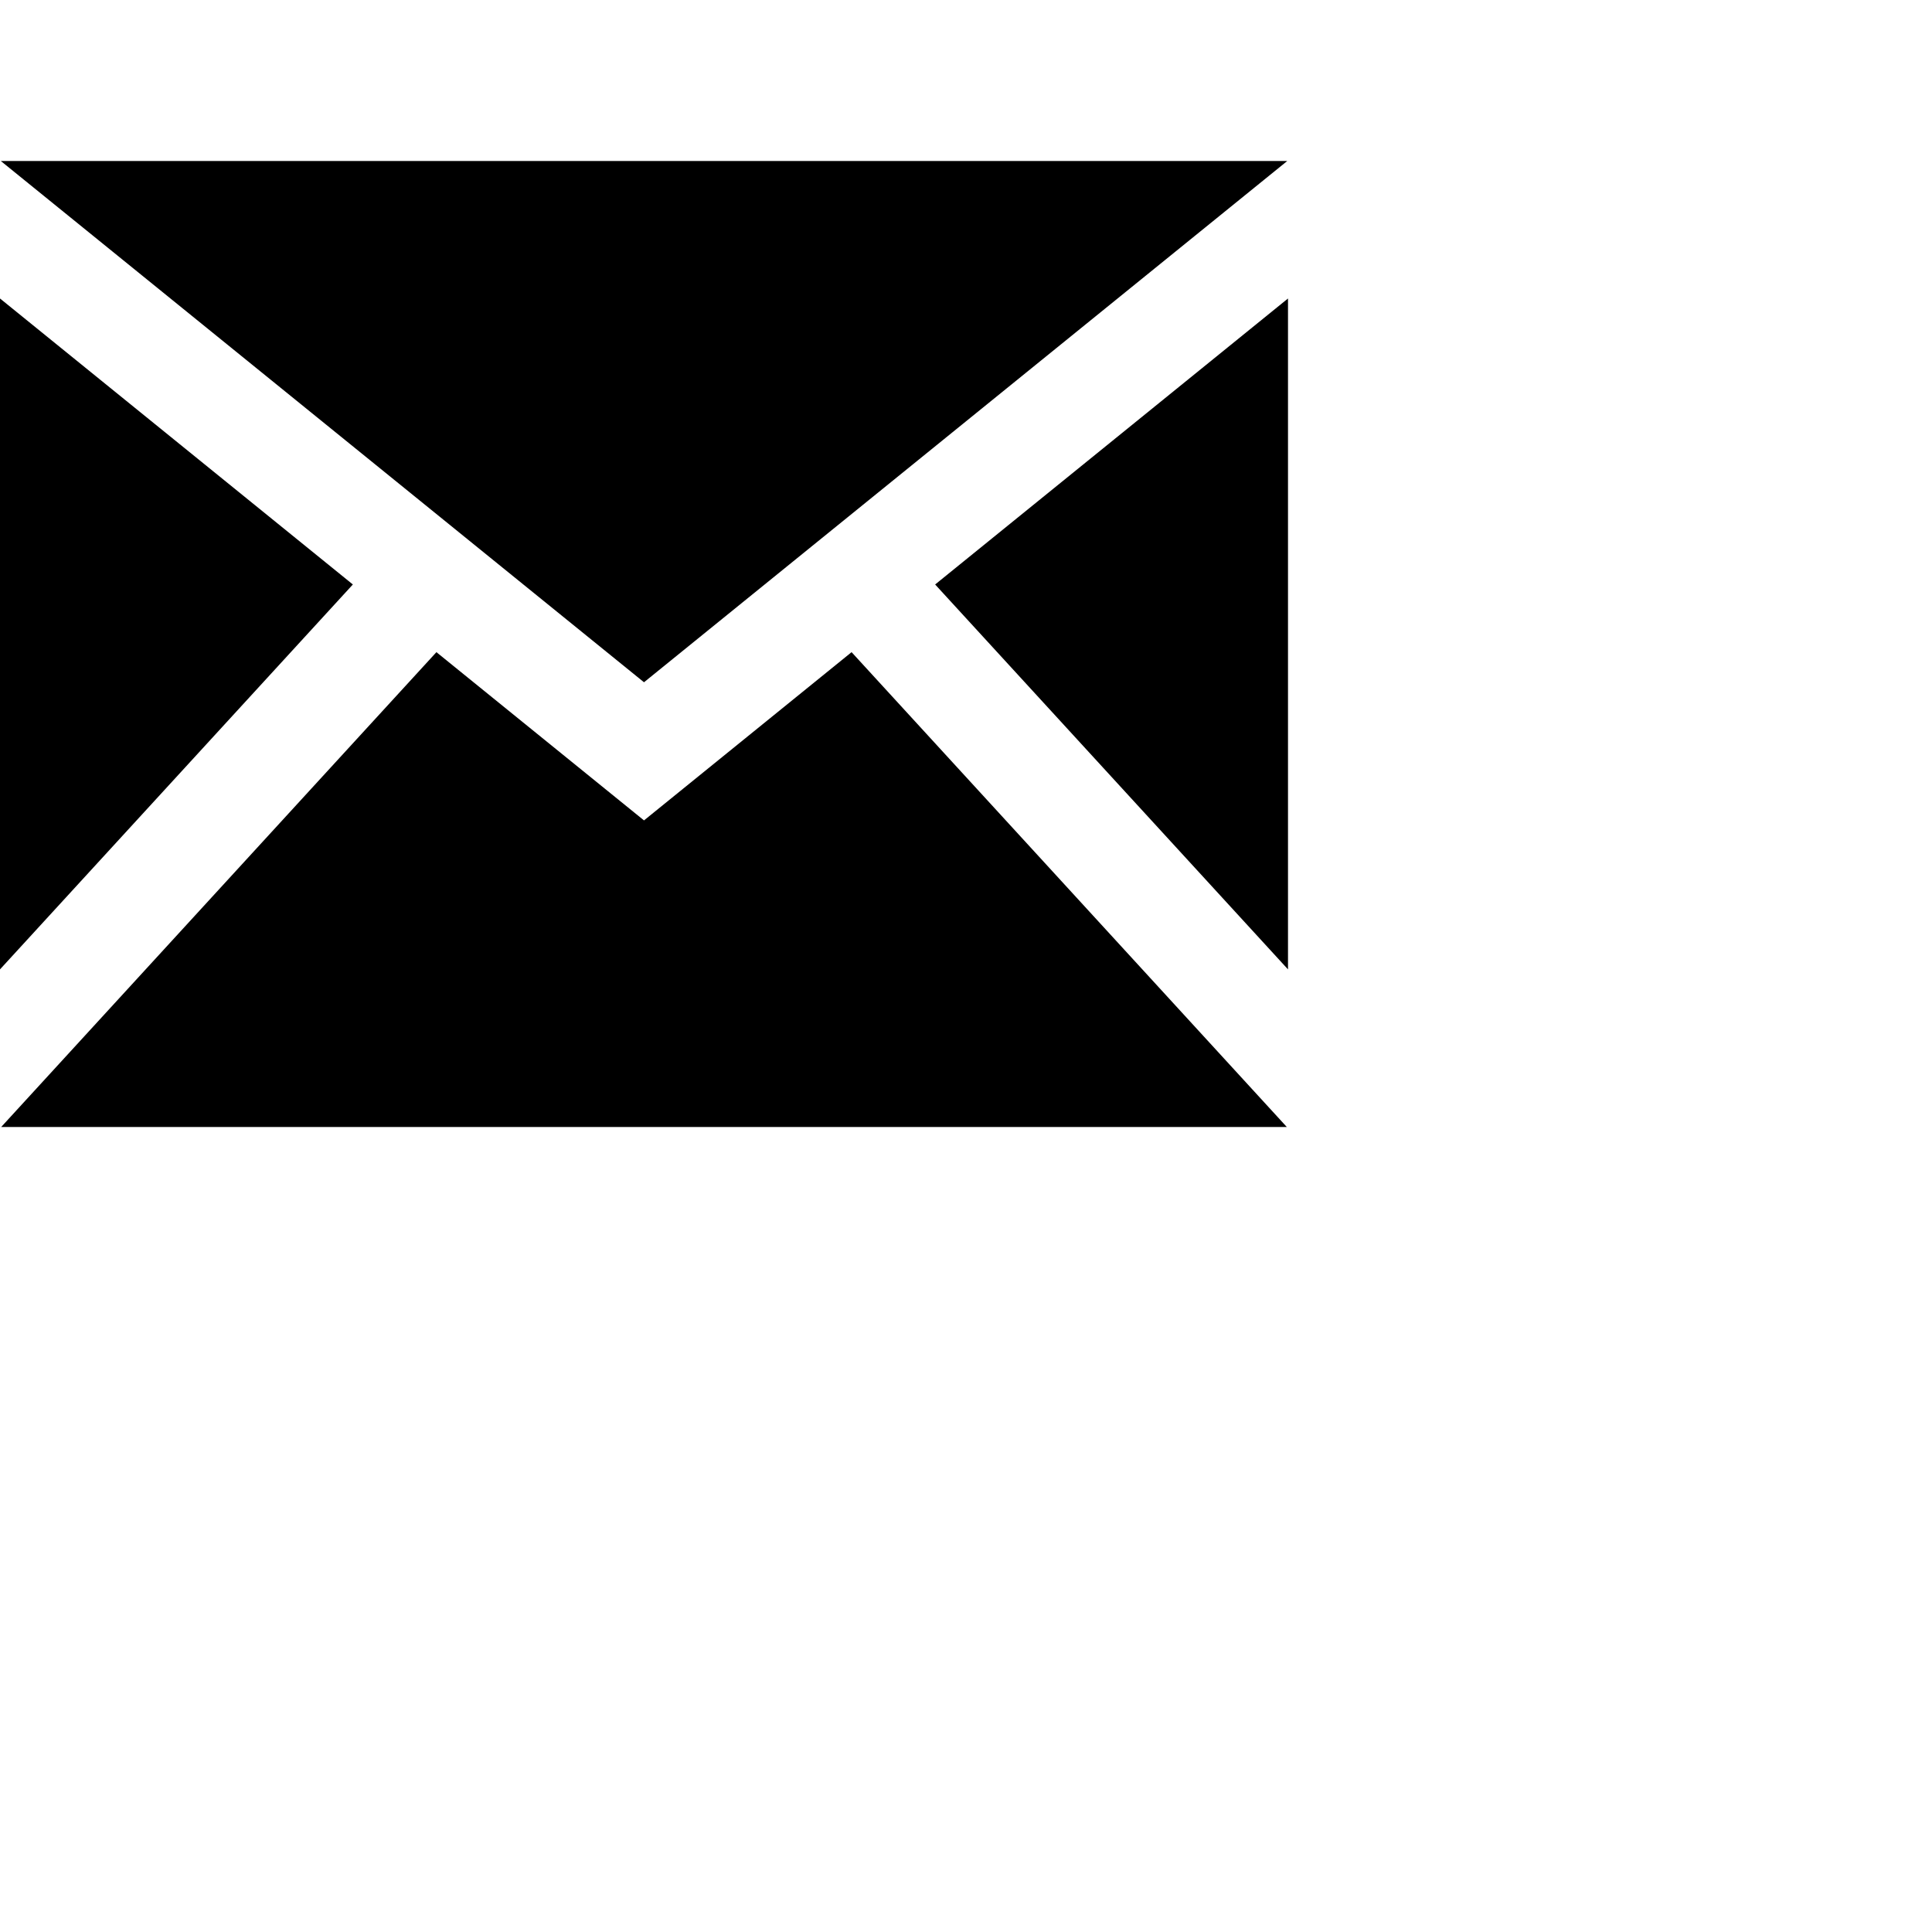
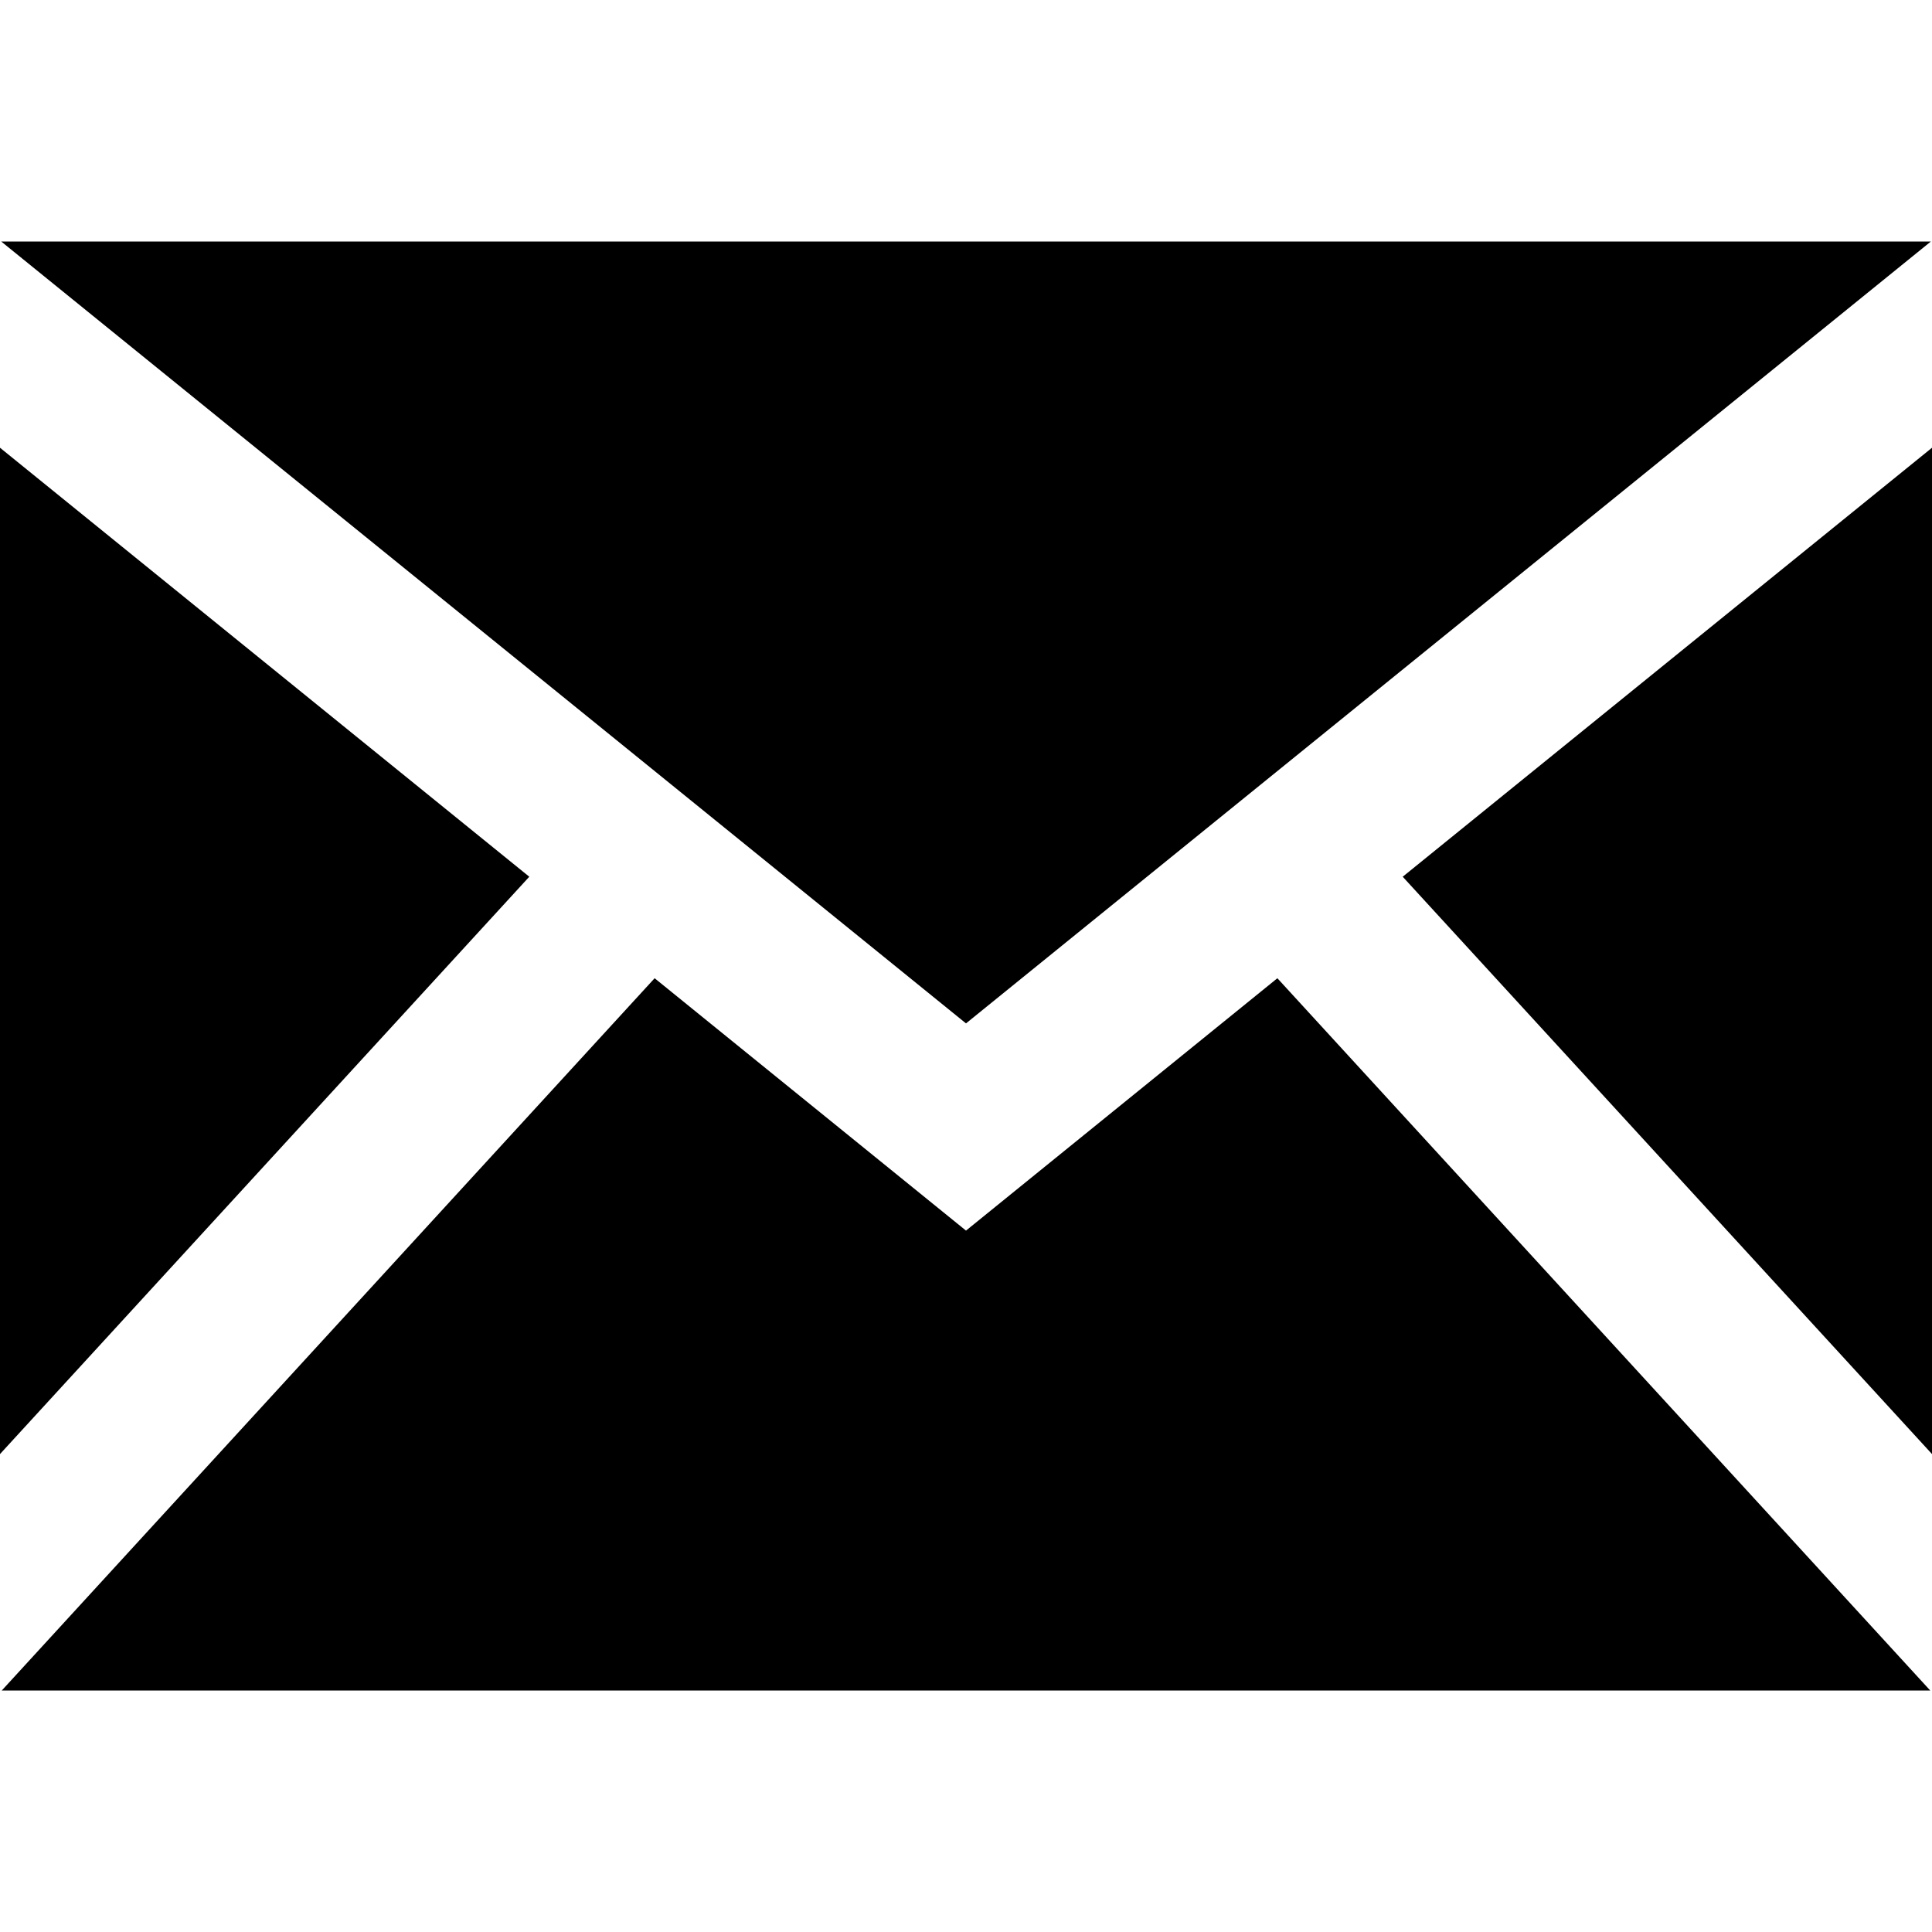
- <svg xmlns="http://www.w3.org/2000/svg" width="36" height="36" viewBox="0 0 36 36">
+ <svg xmlns="http://www.w3.org/2000/svg" viewBox="0 0 24 24">
  <path d="M12 12.713l-11.985-9.713h23.971l-11.986 9.713zm-5.425-1.822l-6.575-5.329v12.501l6.575-7.172zm10.85 0l6.575 7.172v-12.501l-6.575 5.329zm-1.557 1.261l-3.868 3.135-3.868-3.135-8.11 8.848h23.956l-8.11-8.848z" />
</svg>
